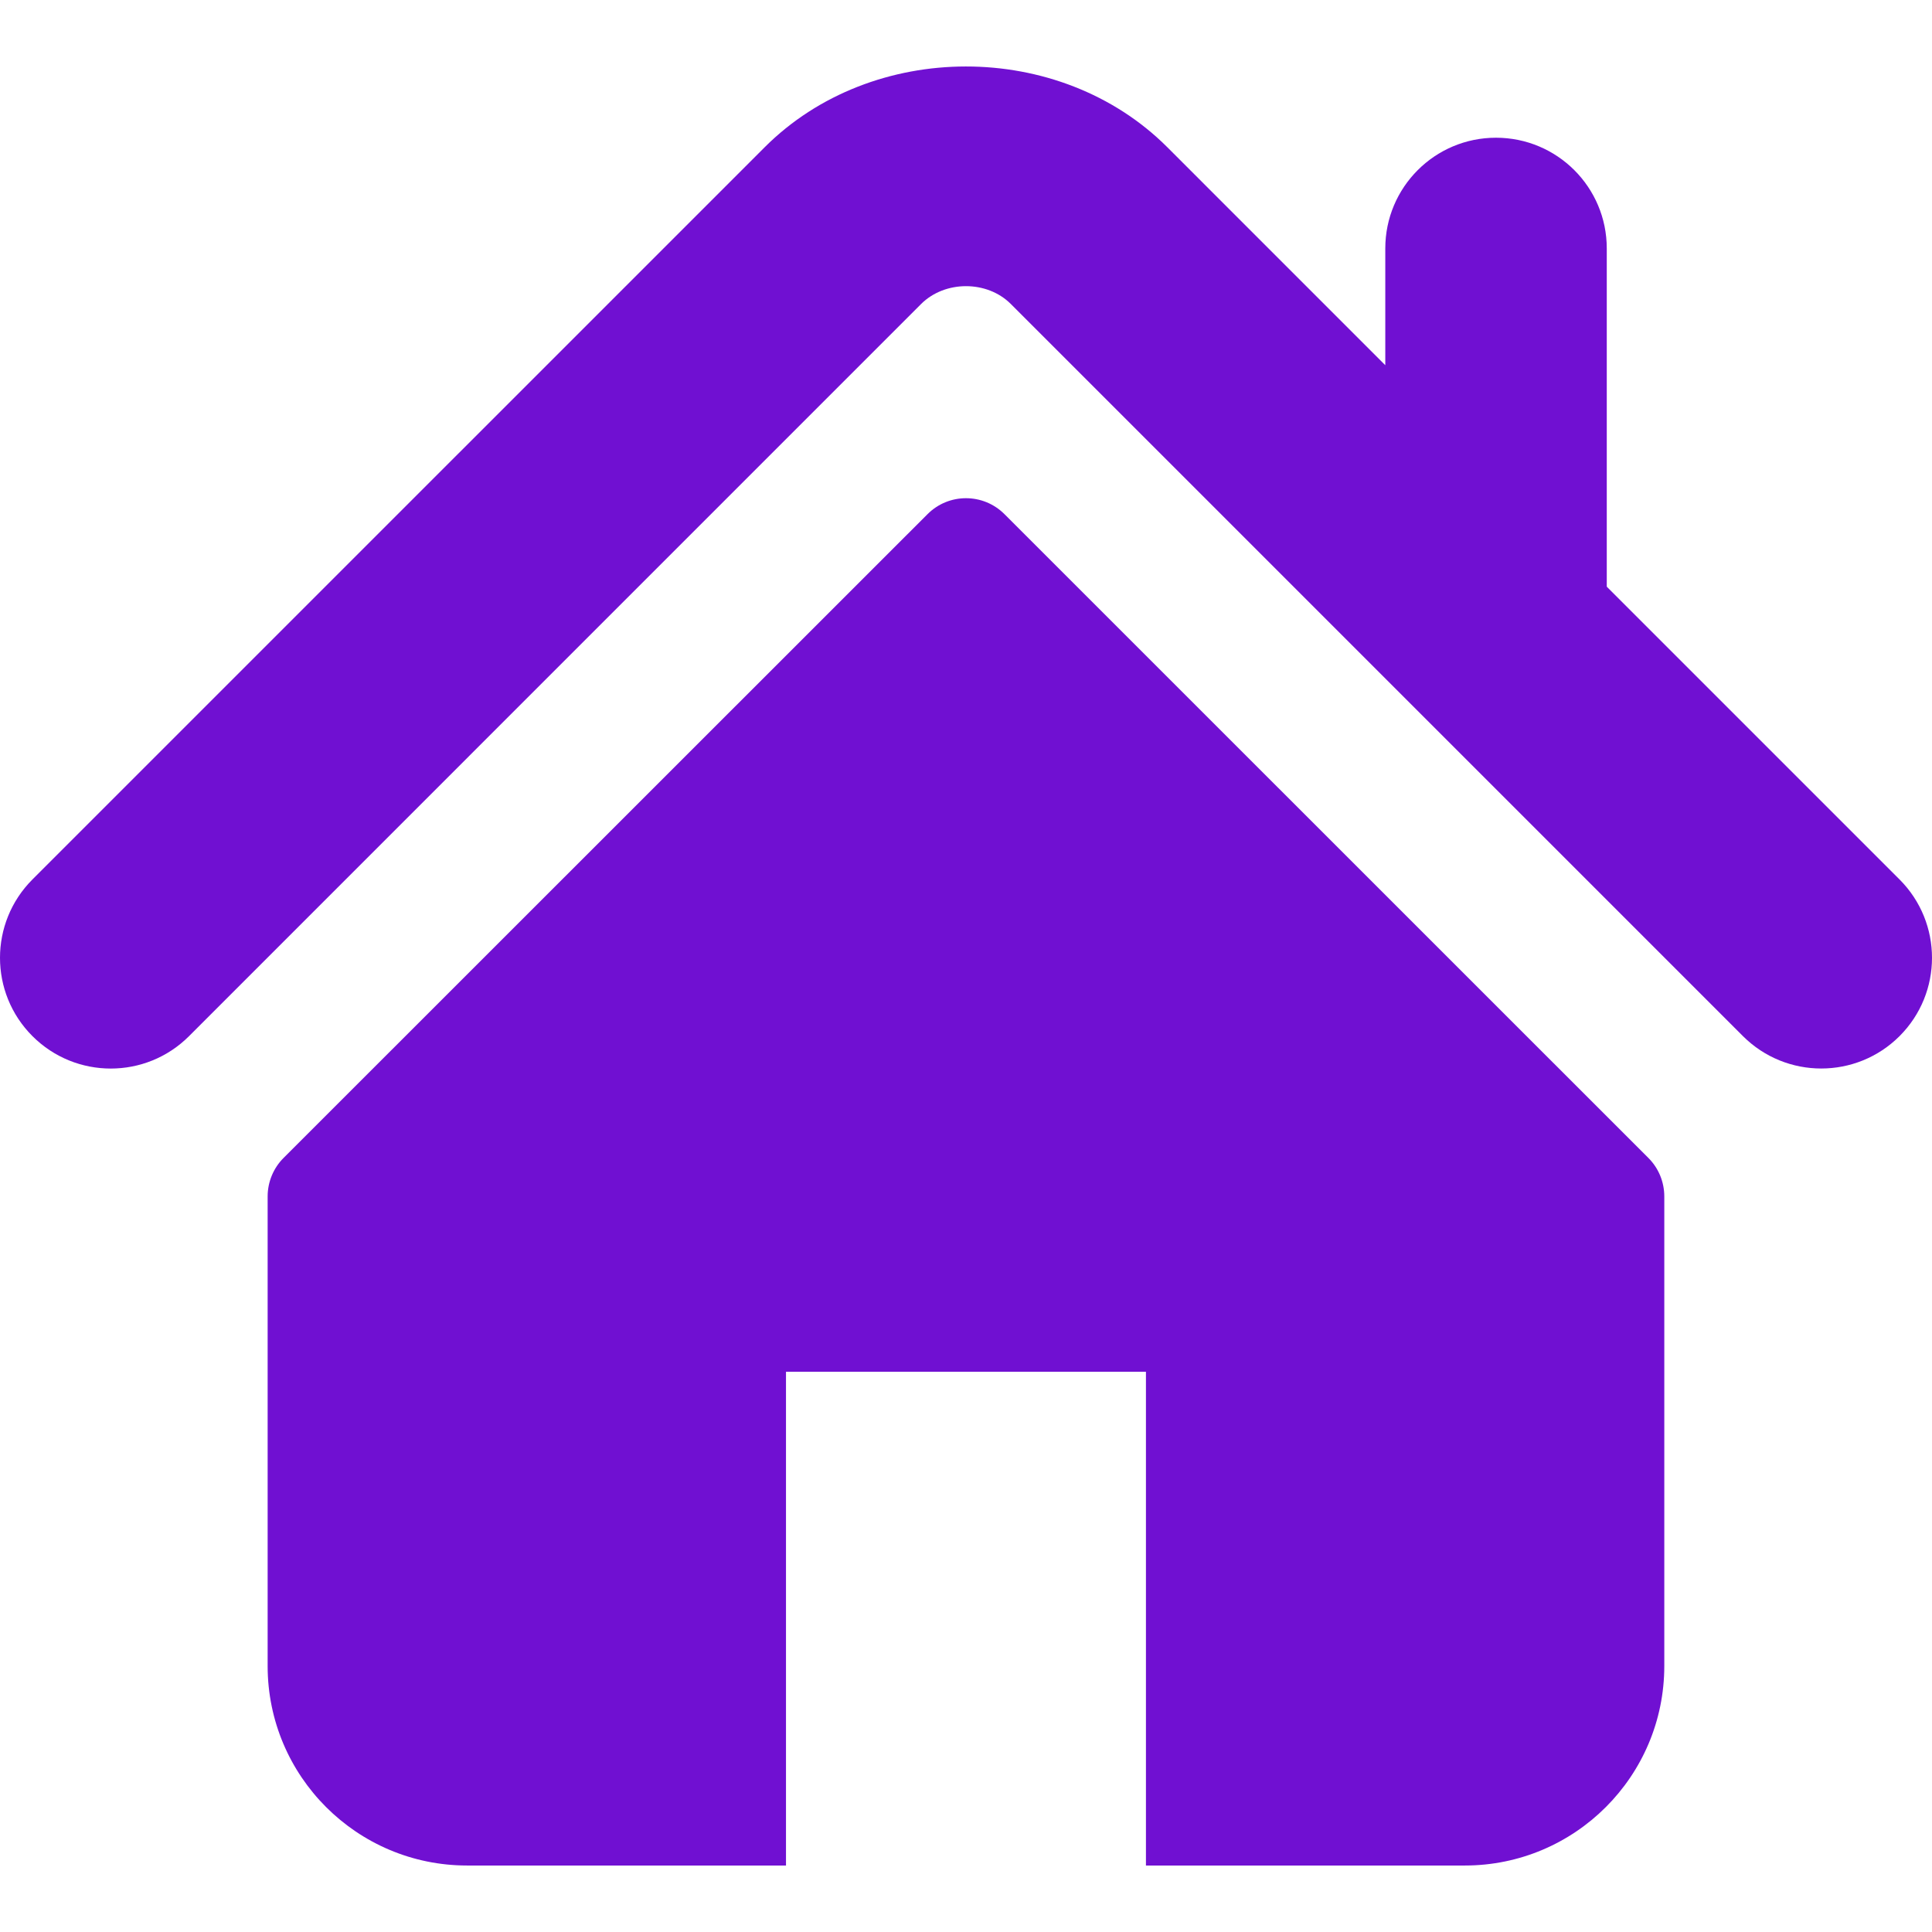
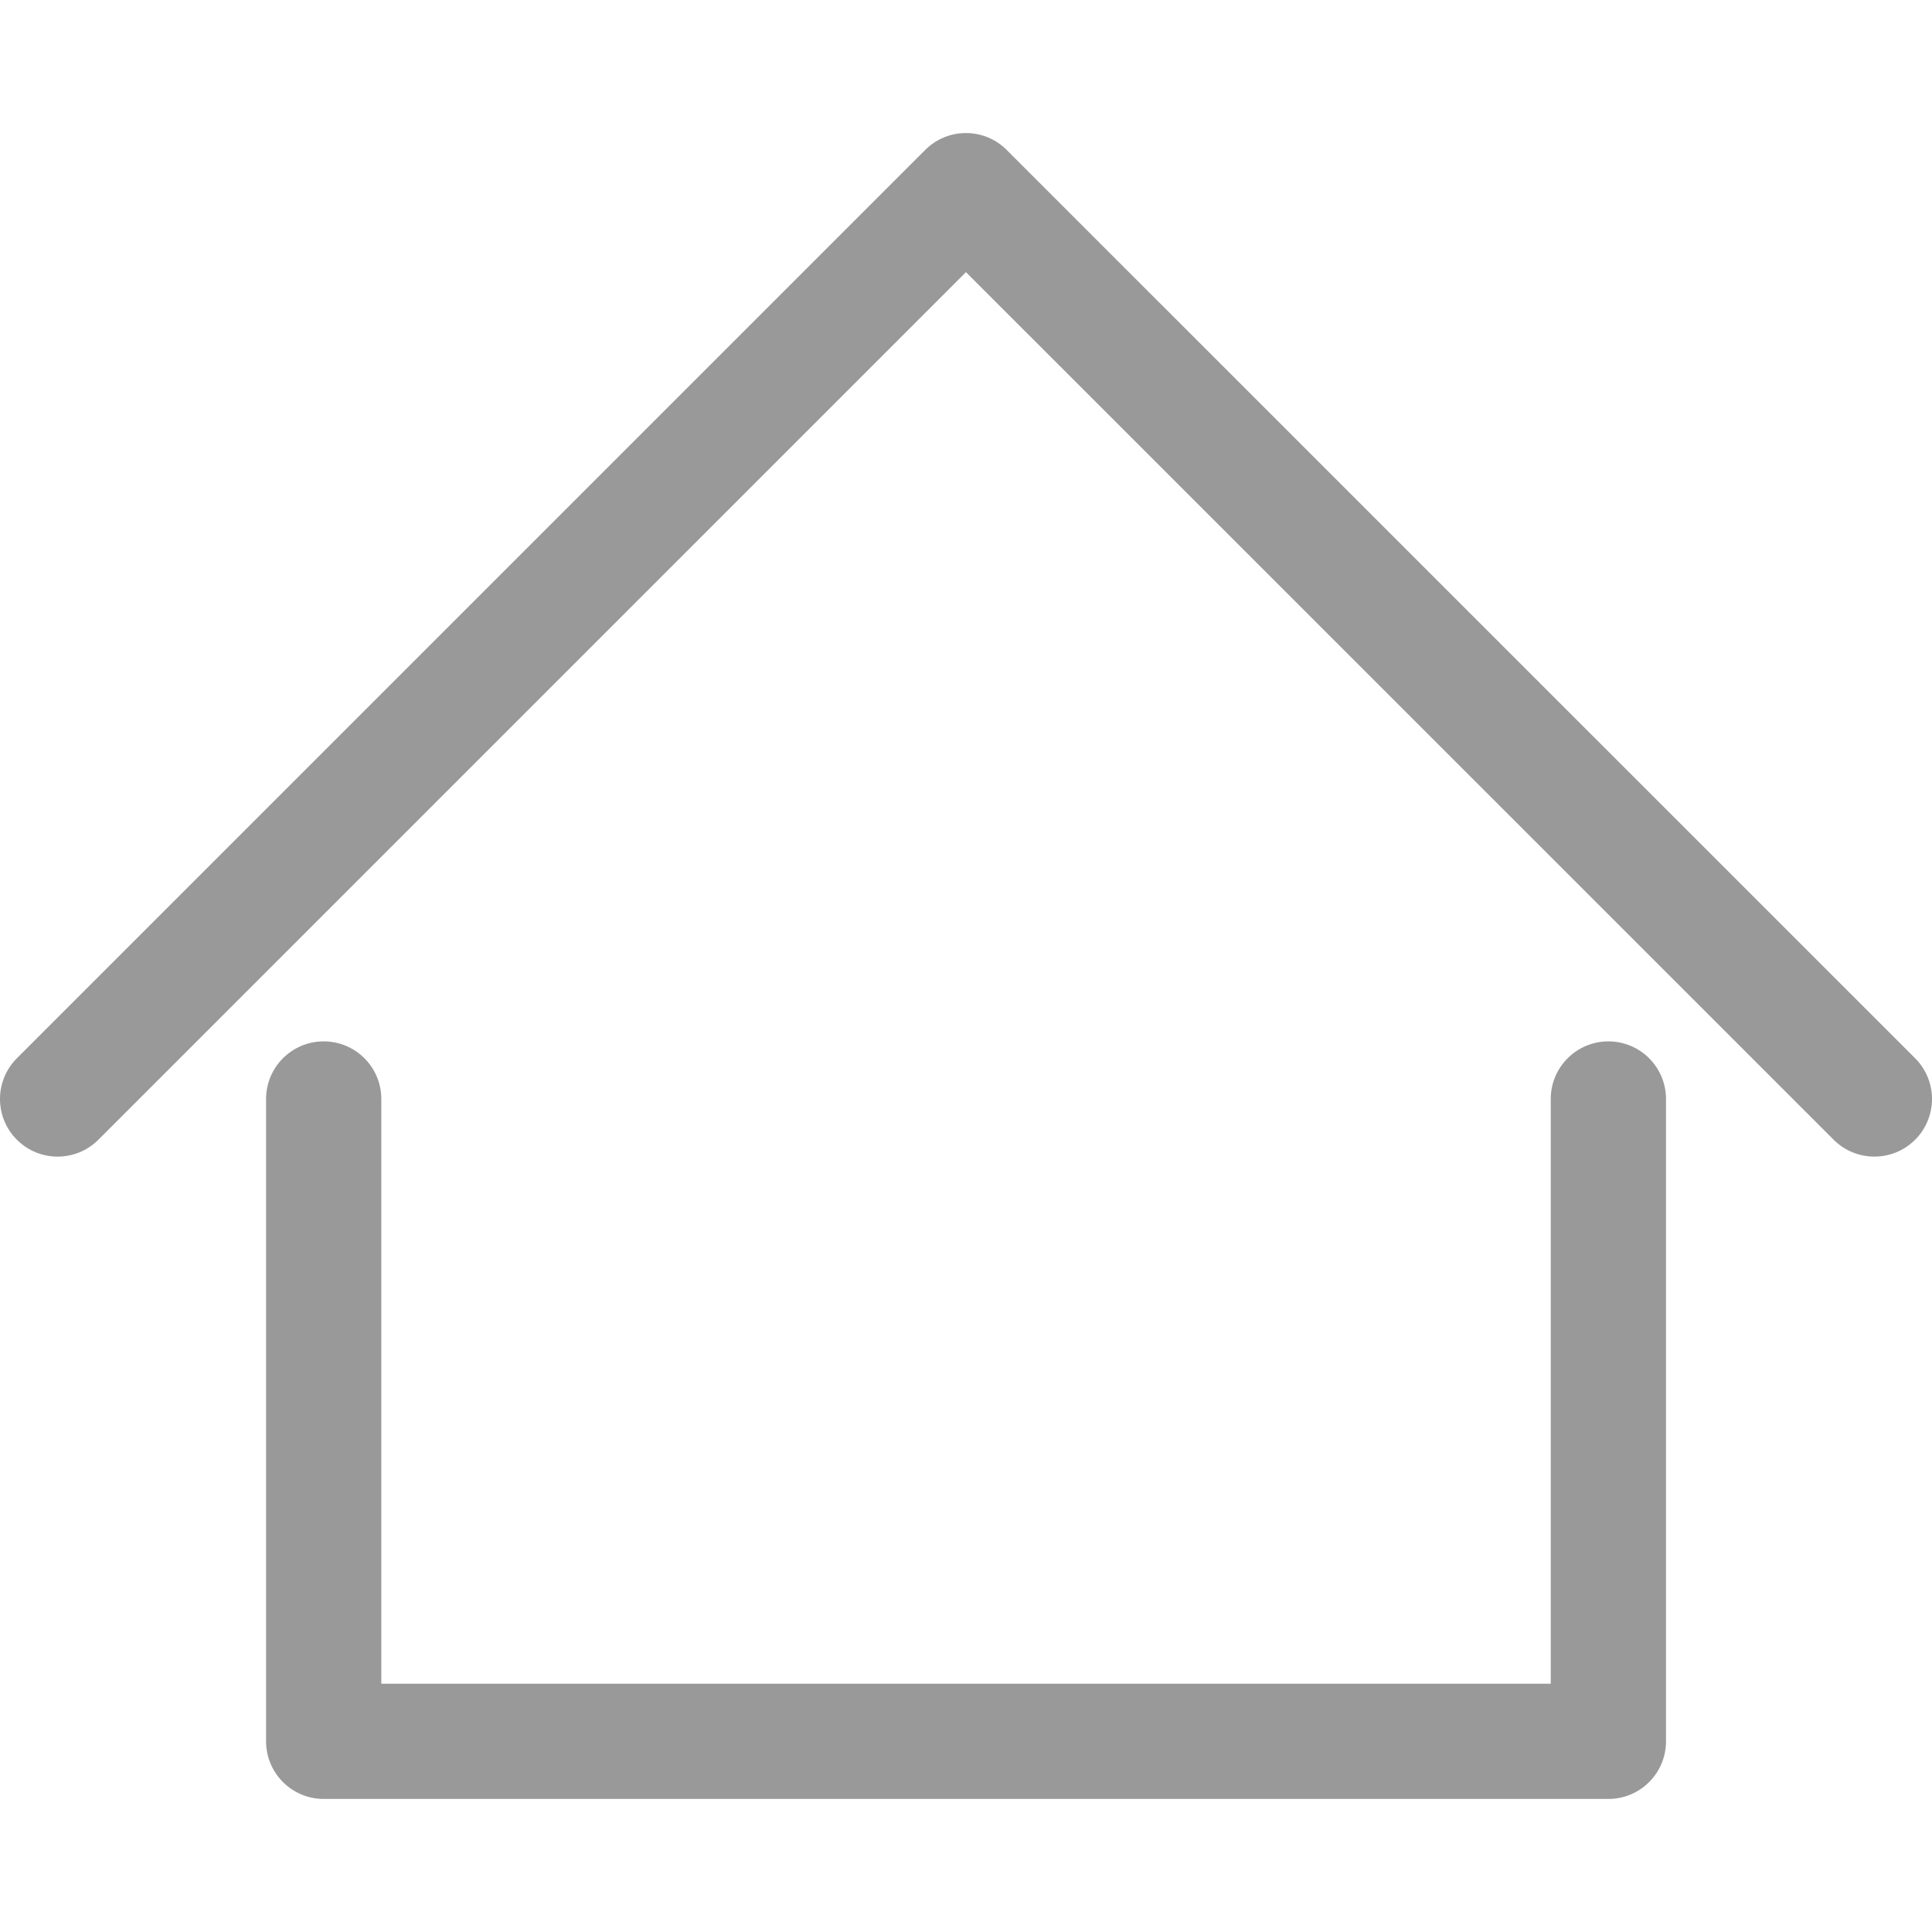
- <svg xmlns="http://www.w3.org/2000/svg" x="0px" y="0px" width="495.398px" height="495.398px" viewBox="0 0 495.398 495.398" fill="#7010d2">
-   <path d="M487.083,225.514l-75.08-75.08V63.704c0-15.682-12.708-28.391-28.413-28.391c-15.669,0-28.377,12.709-28.377,28.391     v29.941L299.31,37.74c-27.639-27.624-75.694-27.575-103.27,0.05L8.312,225.514c-11.082,11.104-11.082,29.071,0,40.158     c11.087,11.101,29.089,11.101,40.172,0l187.71-187.729c6.115-6.083,16.893-6.083,22.976-0.018l187.742,187.747     c5.567,5.551,12.825,8.312,20.081,8.312c7.271,0,14.541-2.764,20.091-8.312C498.17,254.586,498.17,236.619,487.083,225.514z" />
-   <path d="M257.561,131.836c-5.454-5.451-14.285-5.451-19.723,0L72.712,296.913c-2.607,2.606-4.085,6.164-4.085,9.877v120.401     c0,28.253,22.908,51.16,51.16,51.16h81.754v-126.61h92.299v126.61h81.755c28.251,0,51.159-22.907,51.159-51.159V306.79     c0-3.713-1.465-7.271-4.085-9.877L257.561,131.836z" />
+ <svg xmlns="http://www.w3.org/2000/svg" viewBox="0 0 251.479 251.479" fill="#999">
+   <g>
+     <path d="M209.355,135.551c-4.143,0-7.5,3.358-7.5,7.5v76.109H49.634v-76.109c0-4.142-3.357-7.5-7.5-7.5c-4.143,0-7.5,3.358-7.5,7.5   v83.609c0,4.142,3.357,7.5,7.5,7.5h167.221c4.143,0,7.5-3.358,7.5-7.5v-83.609C216.855,138.909,213.497,135.551,209.355,135.551z" />
+     <path d="M249.282,137.748L131.035,19.515c-2.928-2.929-7.677-2.928-10.606,0L2.197,137.748c-2.929,2.929-2.929,7.678,0,10.606   c1.465,1.464,3.385,2.197,5.304,2.197c1.92,0,3.839-0.732,5.304-2.197l112.929-112.93l112.943,112.93   c2.928,2.929,7.677,2.928,10.607-0.001C252.211,145.425,252.211,140.676,249.282,137.748z" />
+   </g>
+   <g>
+ 	</g>
+   <g>
+ 	</g>
+   <g>
+ 	</g>
+   <g>
+ 	</g>
+   <g>
+ 	</g>
+   <g>
+ 	</g>
+   <g>
+ 	</g>
+   <g>
+ 	</g>
+   <g>
+ 	</g>
+   <g>
+ 	</g>
+   <g>
+ 	</g>
+   <g>
+ 	</g>
+   <g>
+ 	</g>
+   <g>
+ 	</g>
+   <g>
+ 	</g>
</svg>
